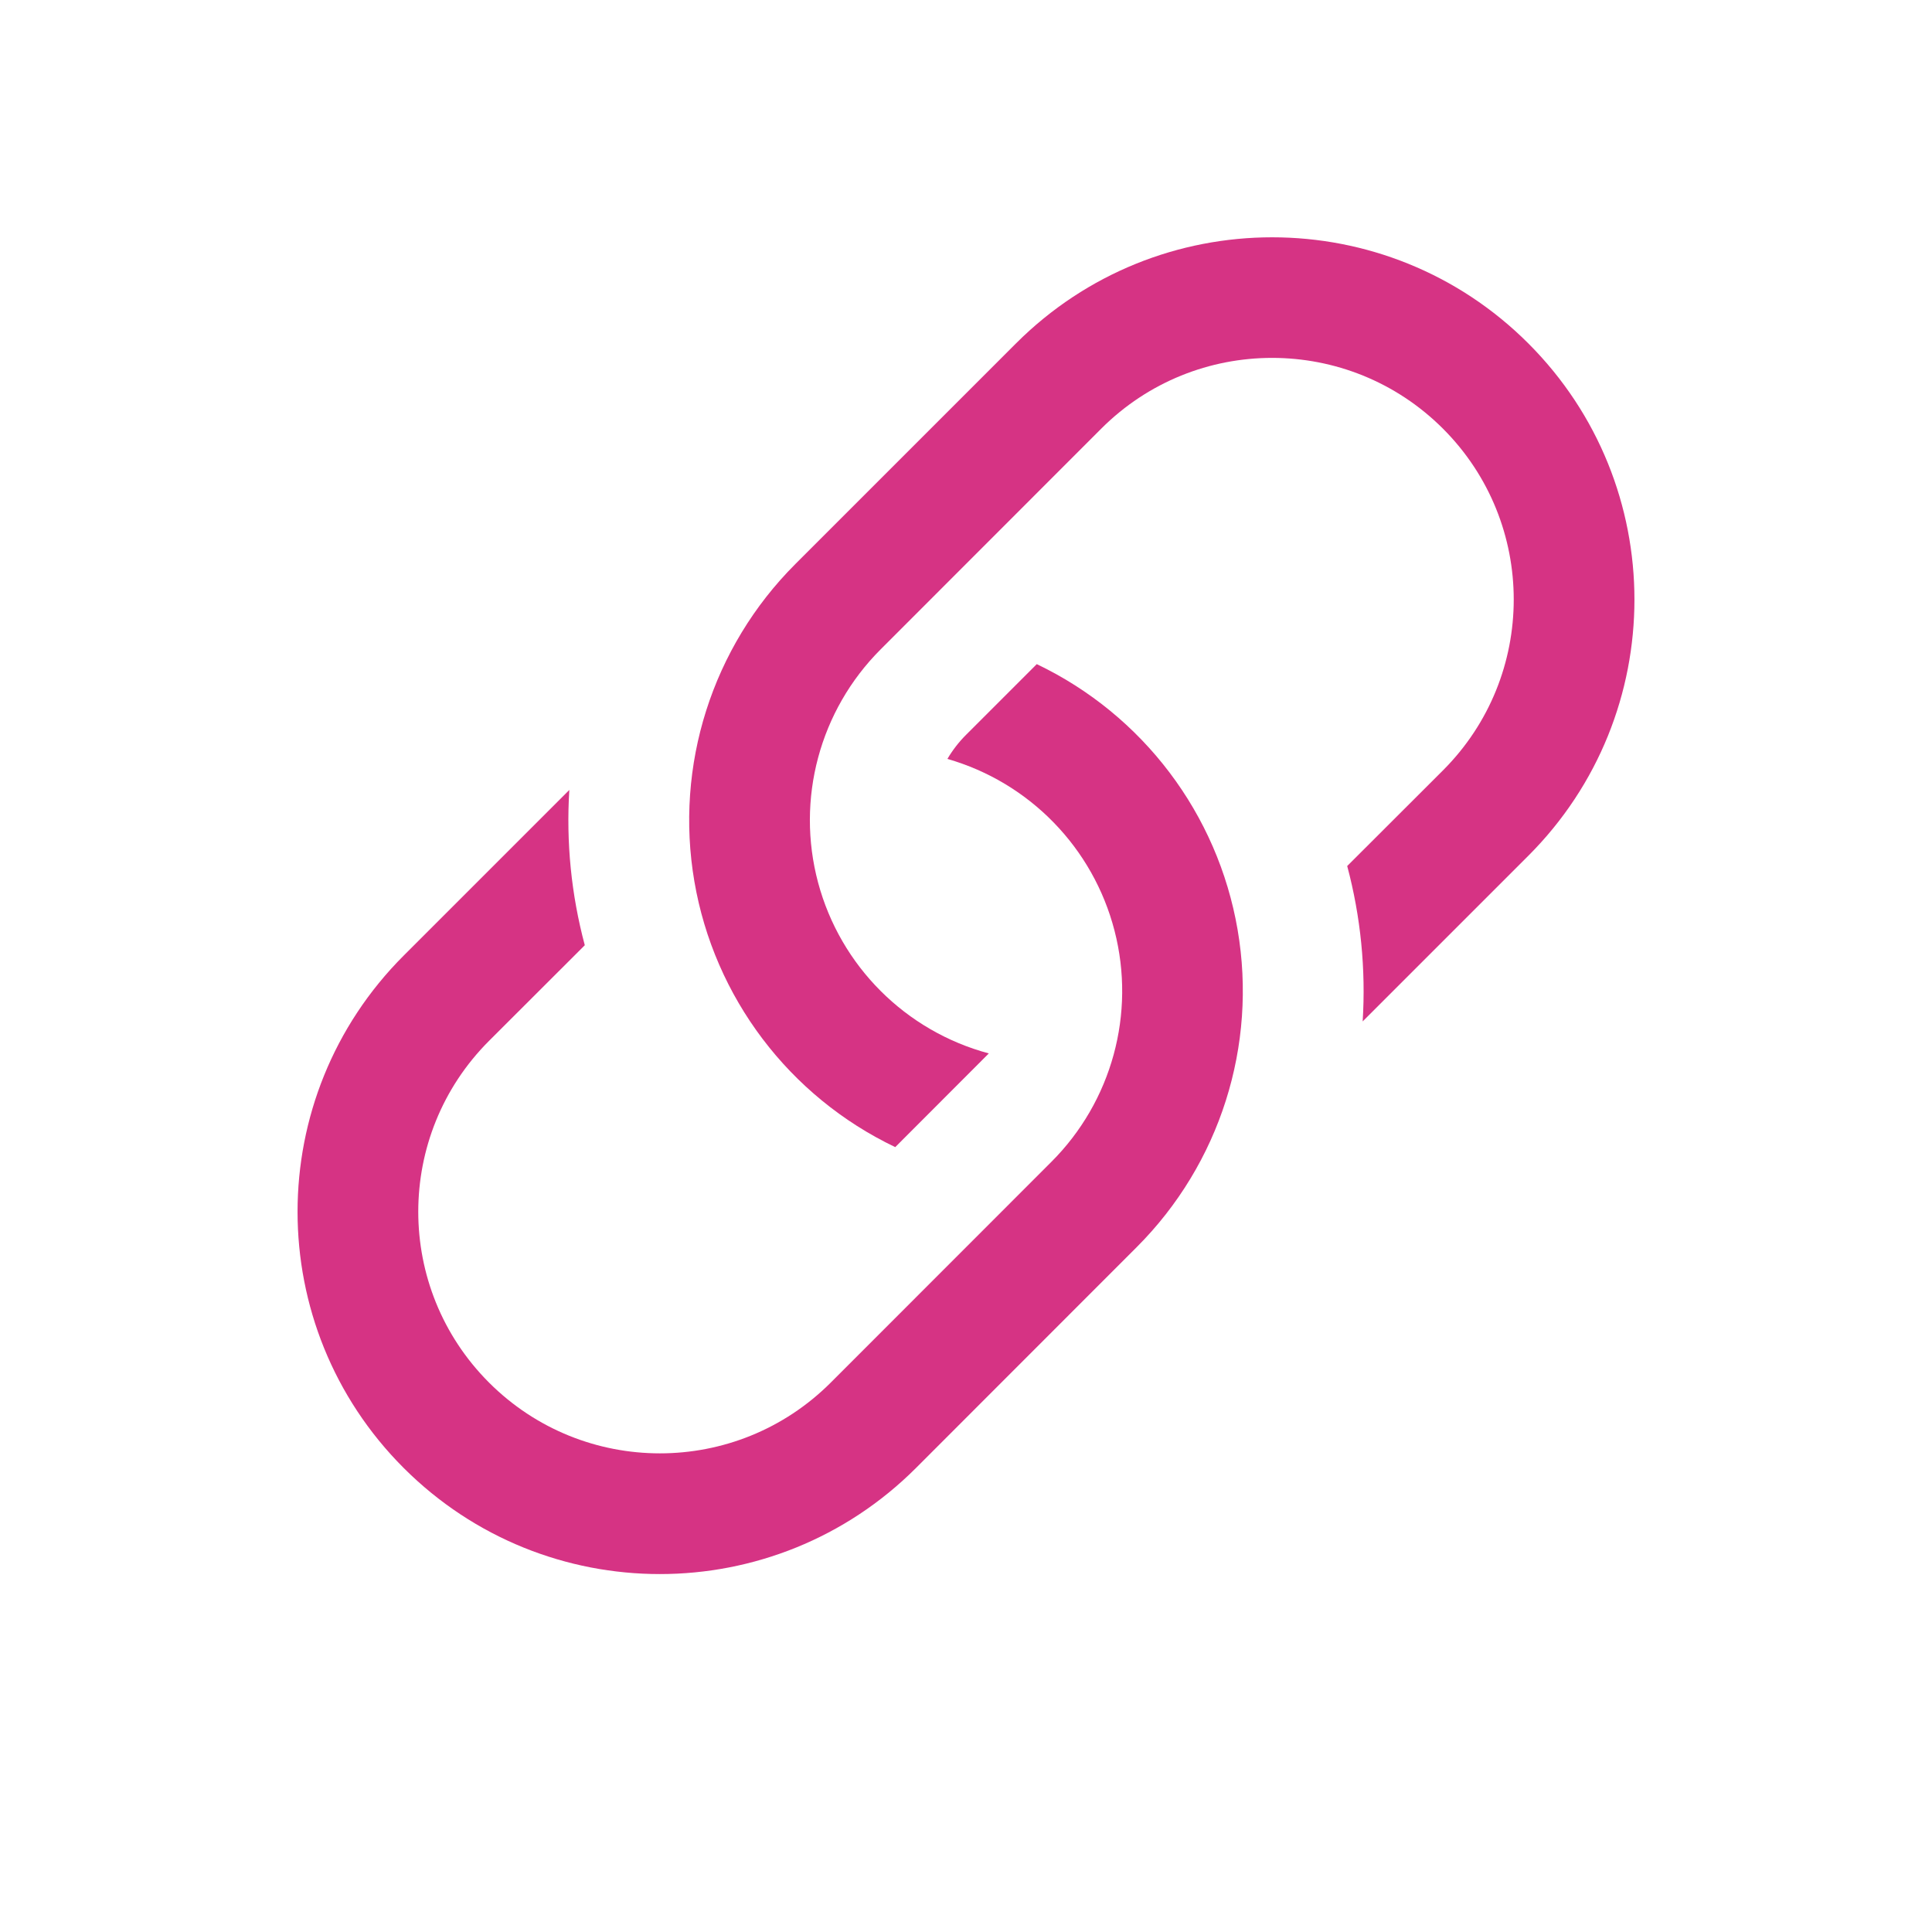
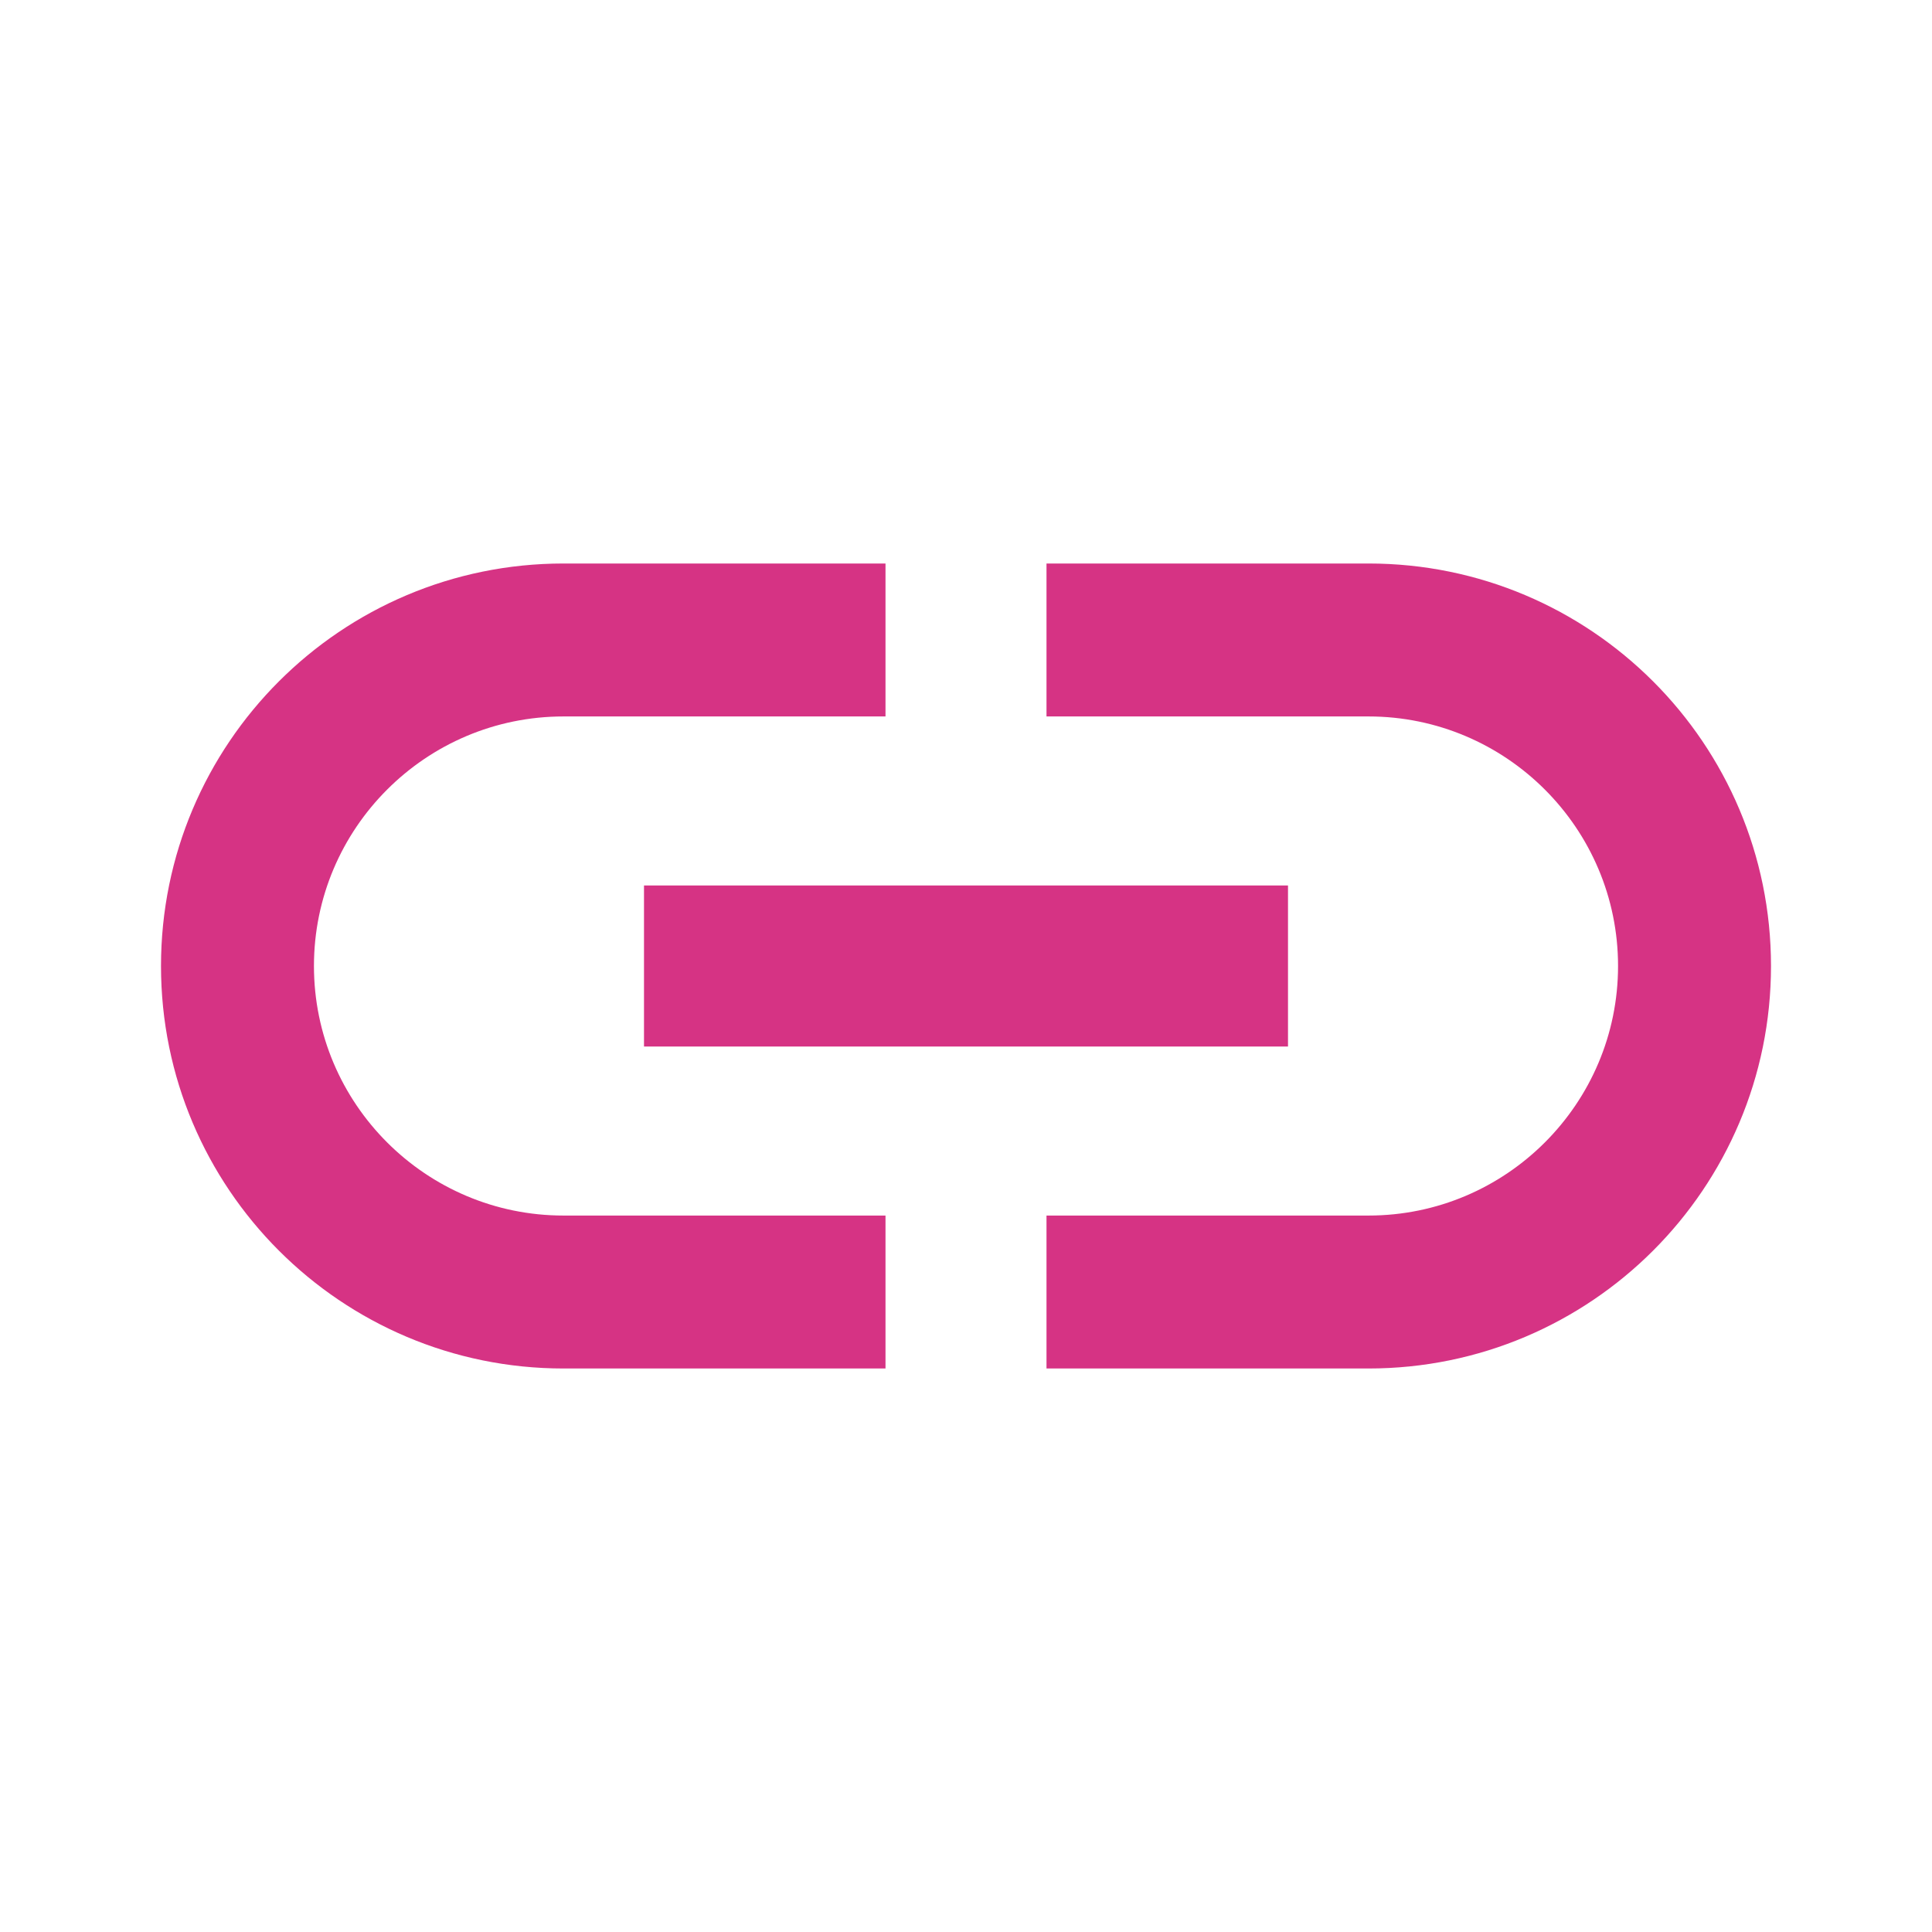
- <svg xmlns="http://www.w3.org/2000/svg" width="16" height="16" fill="#D63384" class="bi bi-link-45deg" viewBox="0 0 16 16">
-   <path d="M4.715 6.542 3.343 7.914a3 3 0 1 0 4.243 4.243l1.828-1.829A3 3 0 0 0 8.586 5.5L8 6.086a1 1 0 0 0-.154.199 2 2 0 0 1 .861 3.337L6.88 11.45a2 2 0 1 1-2.83-2.83l.793-.792a4 4 0 0 1-.128-1.287z" />
-   <path d="M6.586 4.672A3 3 0 0 0 7.414 9.5l.775-.776a2 2 0 0 1-.896-3.346L9.12 3.55a2 2 0 1 1 2.83 2.83l-.793.792c.112.42.155.855.128 1.287l1.372-1.372a3 3 0 1 0-4.243-4.243z" />
+ <svg xmlns="http://www.w3.org/2000/svg" id="mdi-link" viewBox="0 0 24 24" fill="#D63384">
+   <path d="M3.9,12C3.9,10.29 5.29,8.9 7,8.9H11V7H7A5,5 0 0,0 2,12A5,5 0 0,0 7,17H11V15.1H7C5.29,15.1 3.9,13.71 3.9,12M8,13H16V11H8V13M17,7H13V8.9H17C18.71,8.9 20.1,10.29 20.1,12C20.1,13.71 18.71,15.1 17,15.1H13V17H17A5,5 0 0,0 22,12A5,5 0 0,0 17,7Z" />
</svg>
